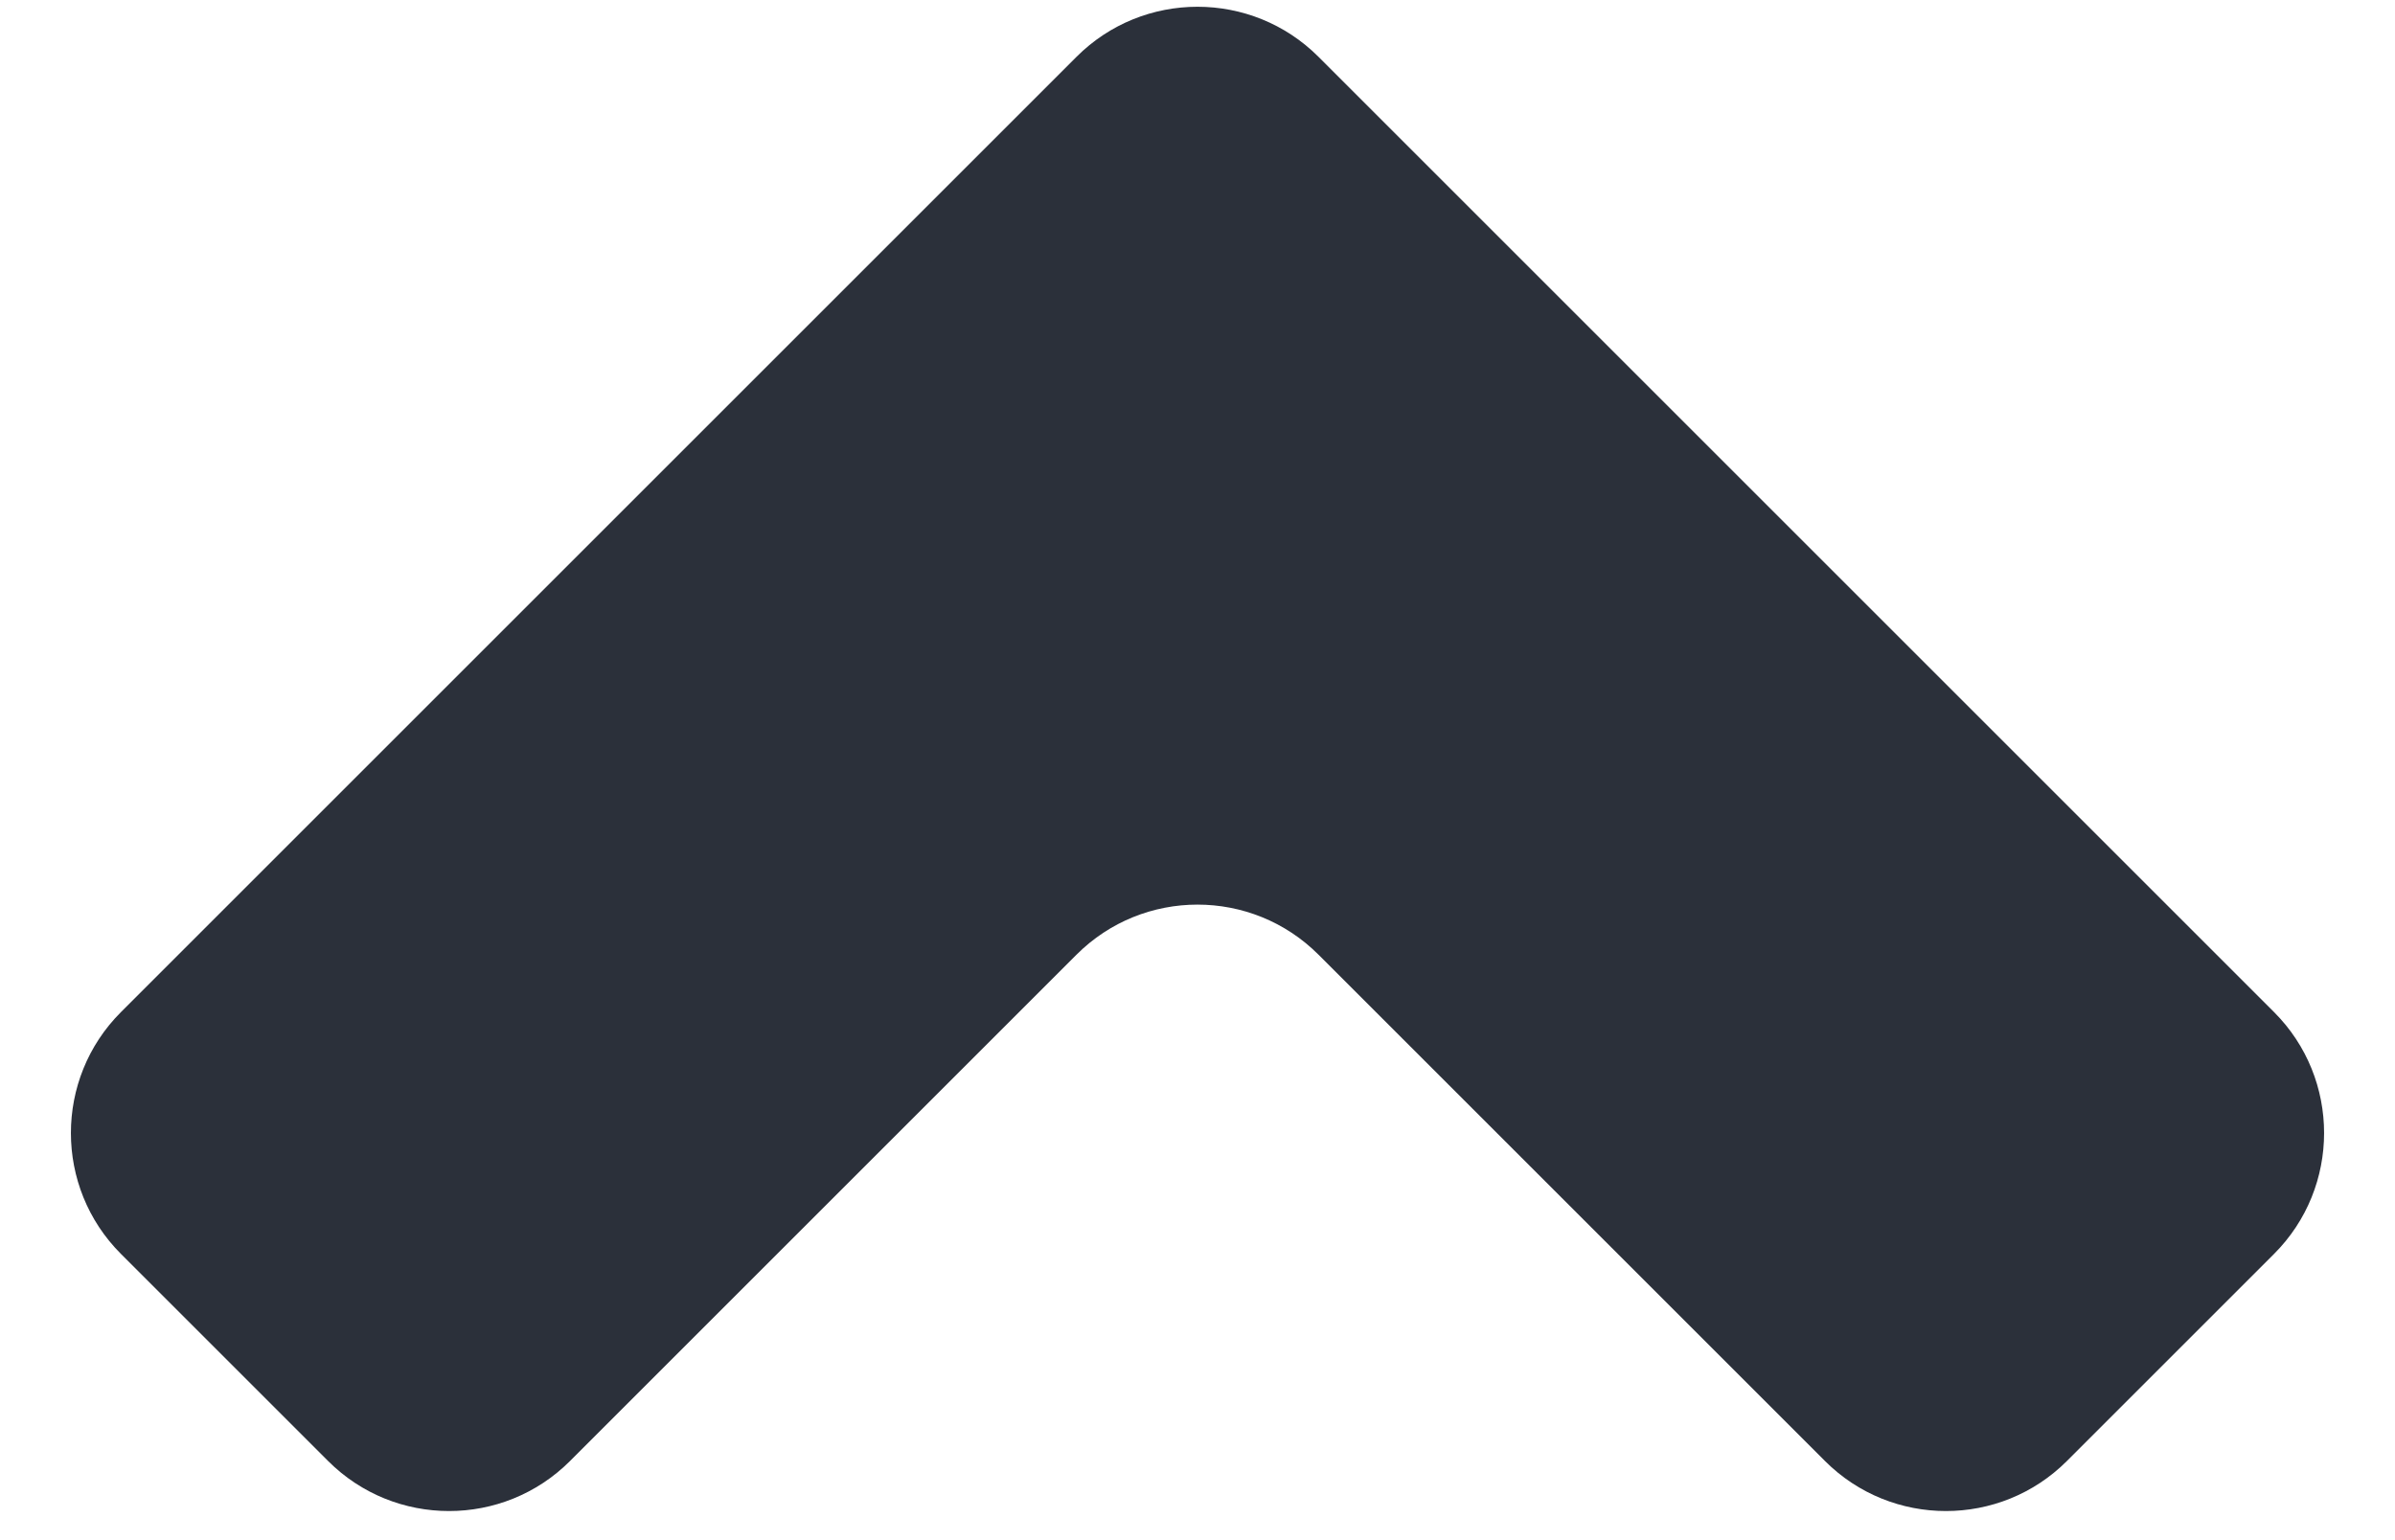
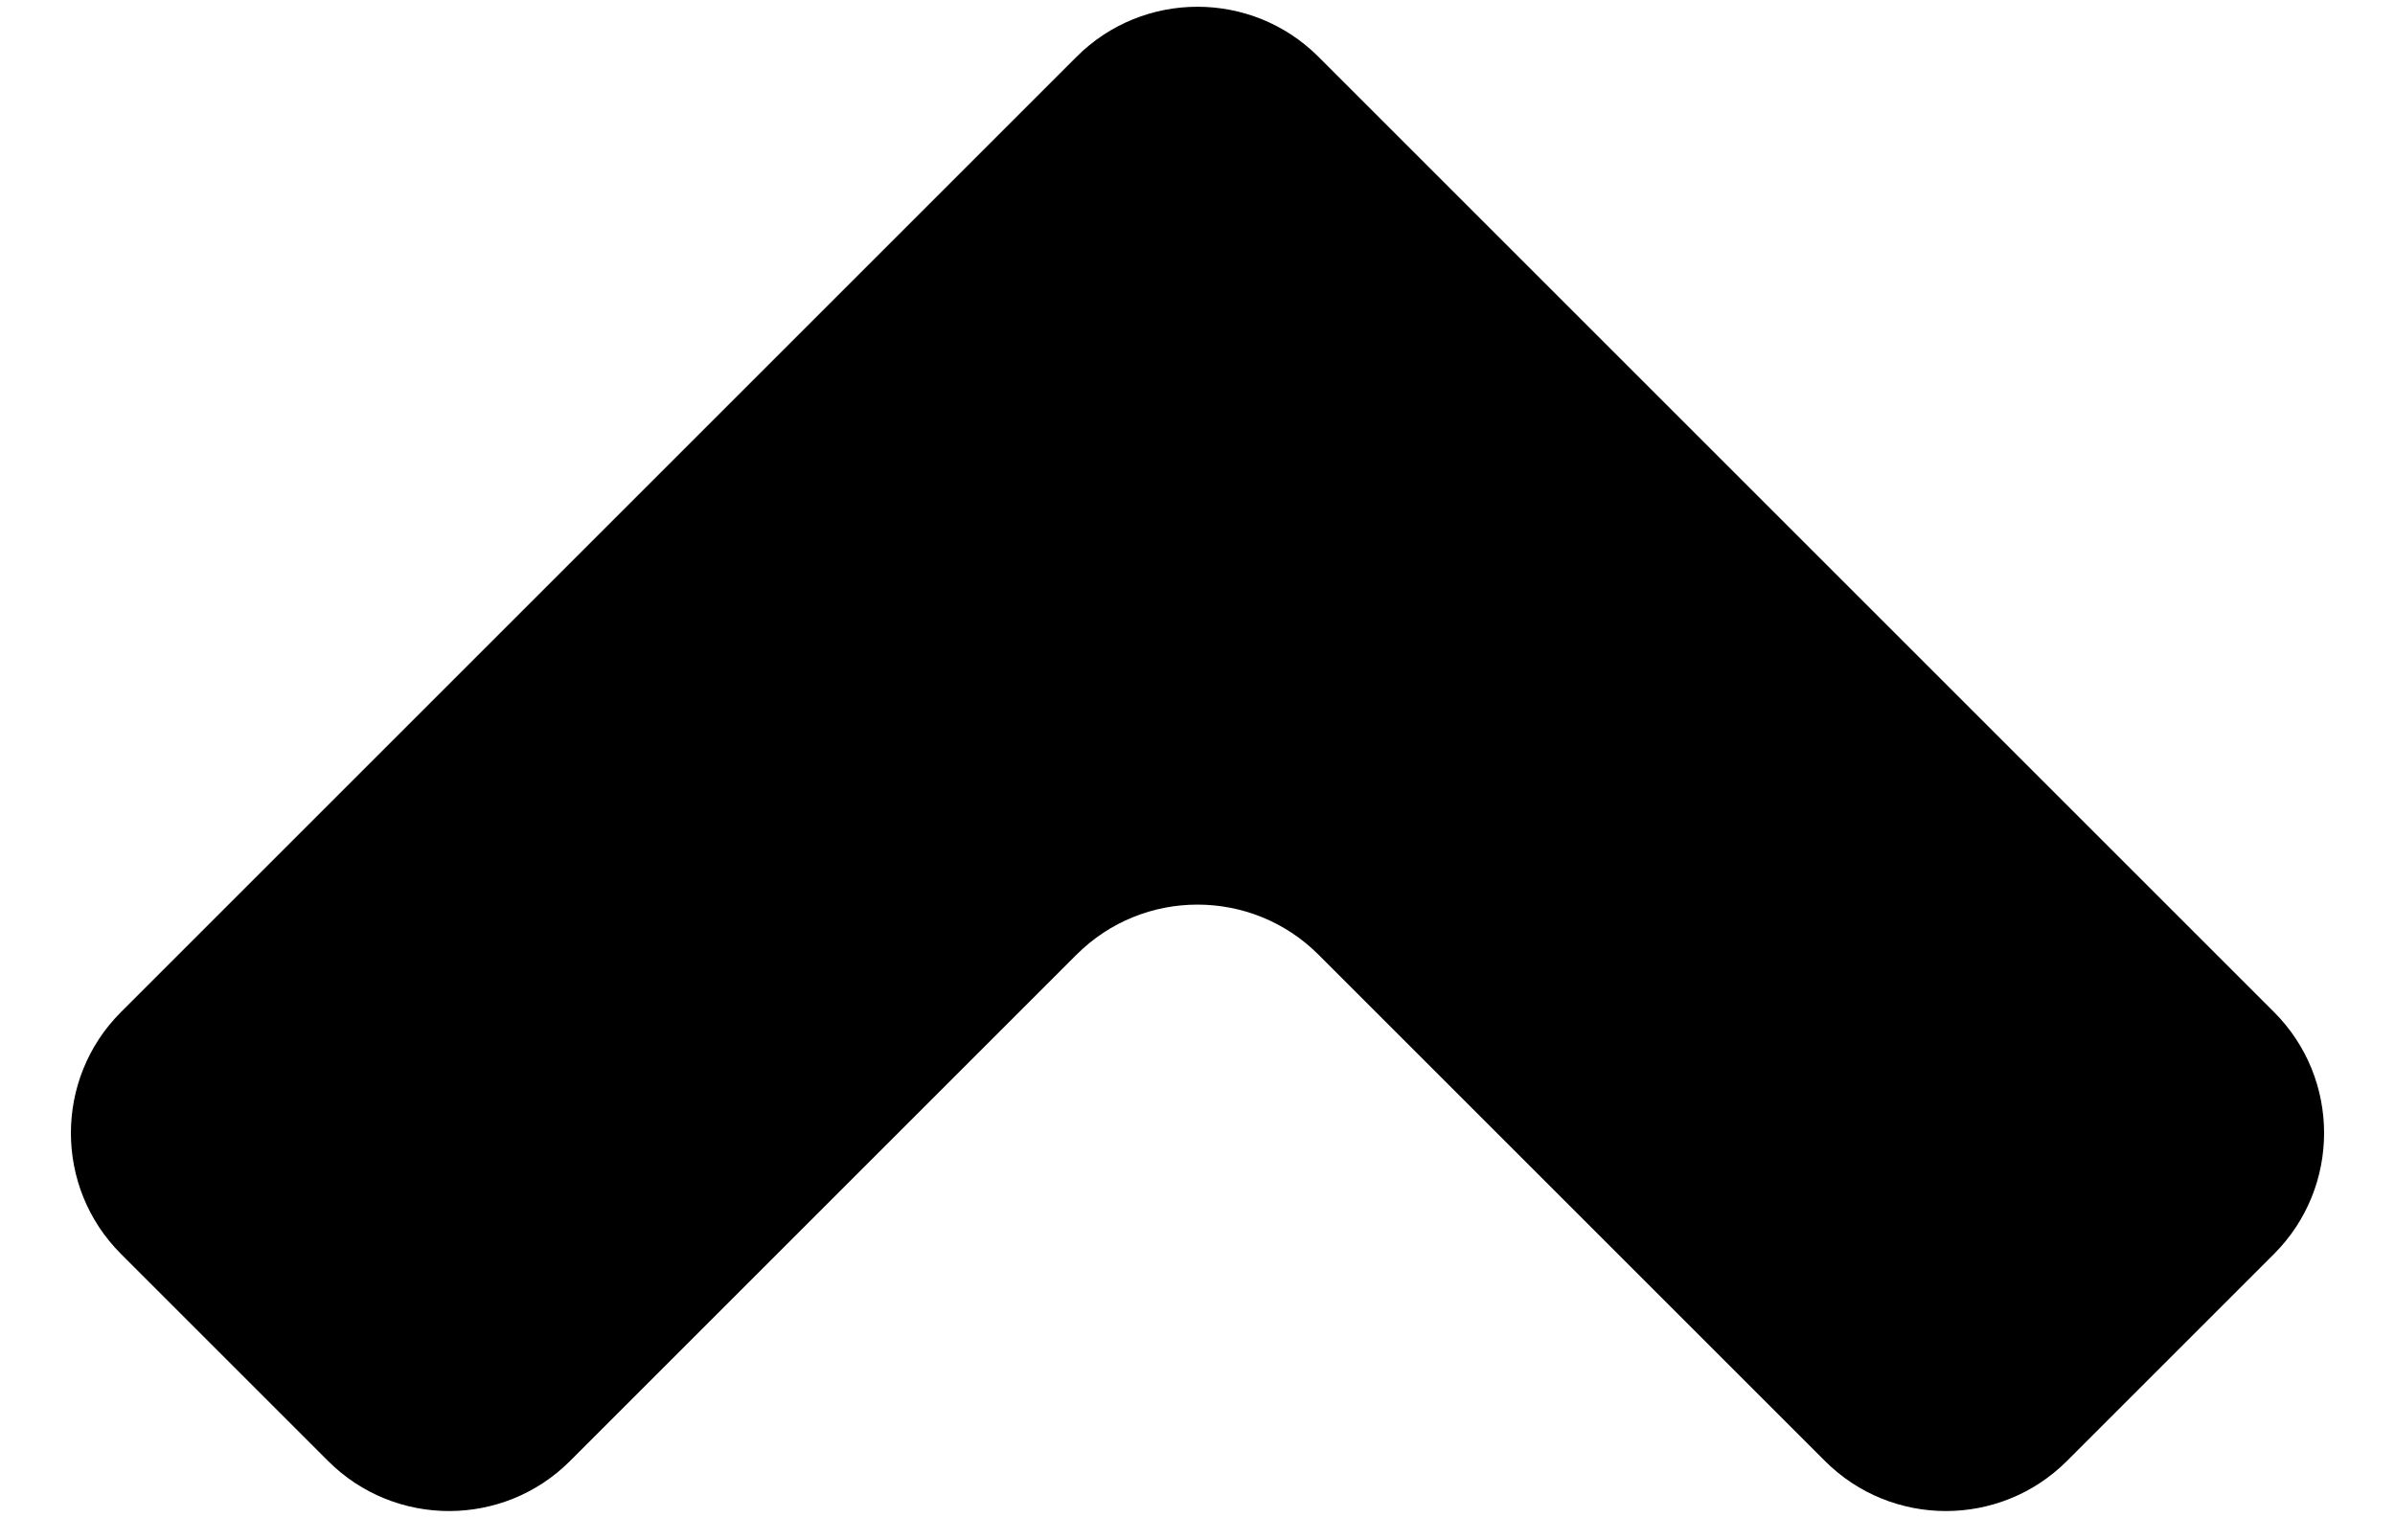
- <svg xmlns="http://www.w3.org/2000/svg" width="14" height="9" viewBox="0 0 14 9" fill="none">
-   <path d="M3.332 8.543C2.942 8.933 2.308 8.933 1.918 8.543L0.707 7.332C0.317 6.942 0.317 6.308 0.707 5.918L6.293 0.332C6.683 -0.058 7.317 -0.058 7.707 0.332L13.293 5.918C13.683 6.308 13.683 6.942 13.293 7.332L12.082 8.543C11.692 8.933 11.058 8.933 10.668 8.543L7.707 5.582C7.317 5.192 6.683 5.192 6.293 5.582L3.332 8.543Z" fill="#2B303A" />
+ <svg xmlns="http://www.w3.org/2000/svg" width="14" height="9" viewBox="0 0 14 9">
+   <path d="M3.332 8.543C2.942 8.933 2.308 8.933 1.918 8.543L0.707 7.332C0.317 6.942 0.317 6.308 0.707 5.918L6.293 0.332C6.683 -0.058 7.317 -0.058 7.707 0.332L13.293 5.918C13.683 6.308 13.683 6.942 13.293 7.332L12.082 8.543C11.692 8.933 11.058 8.933 10.668 8.543L7.707 5.582C7.317 5.192 6.683 5.192 6.293 5.582L3.332 8.543Z" />
</svg>
